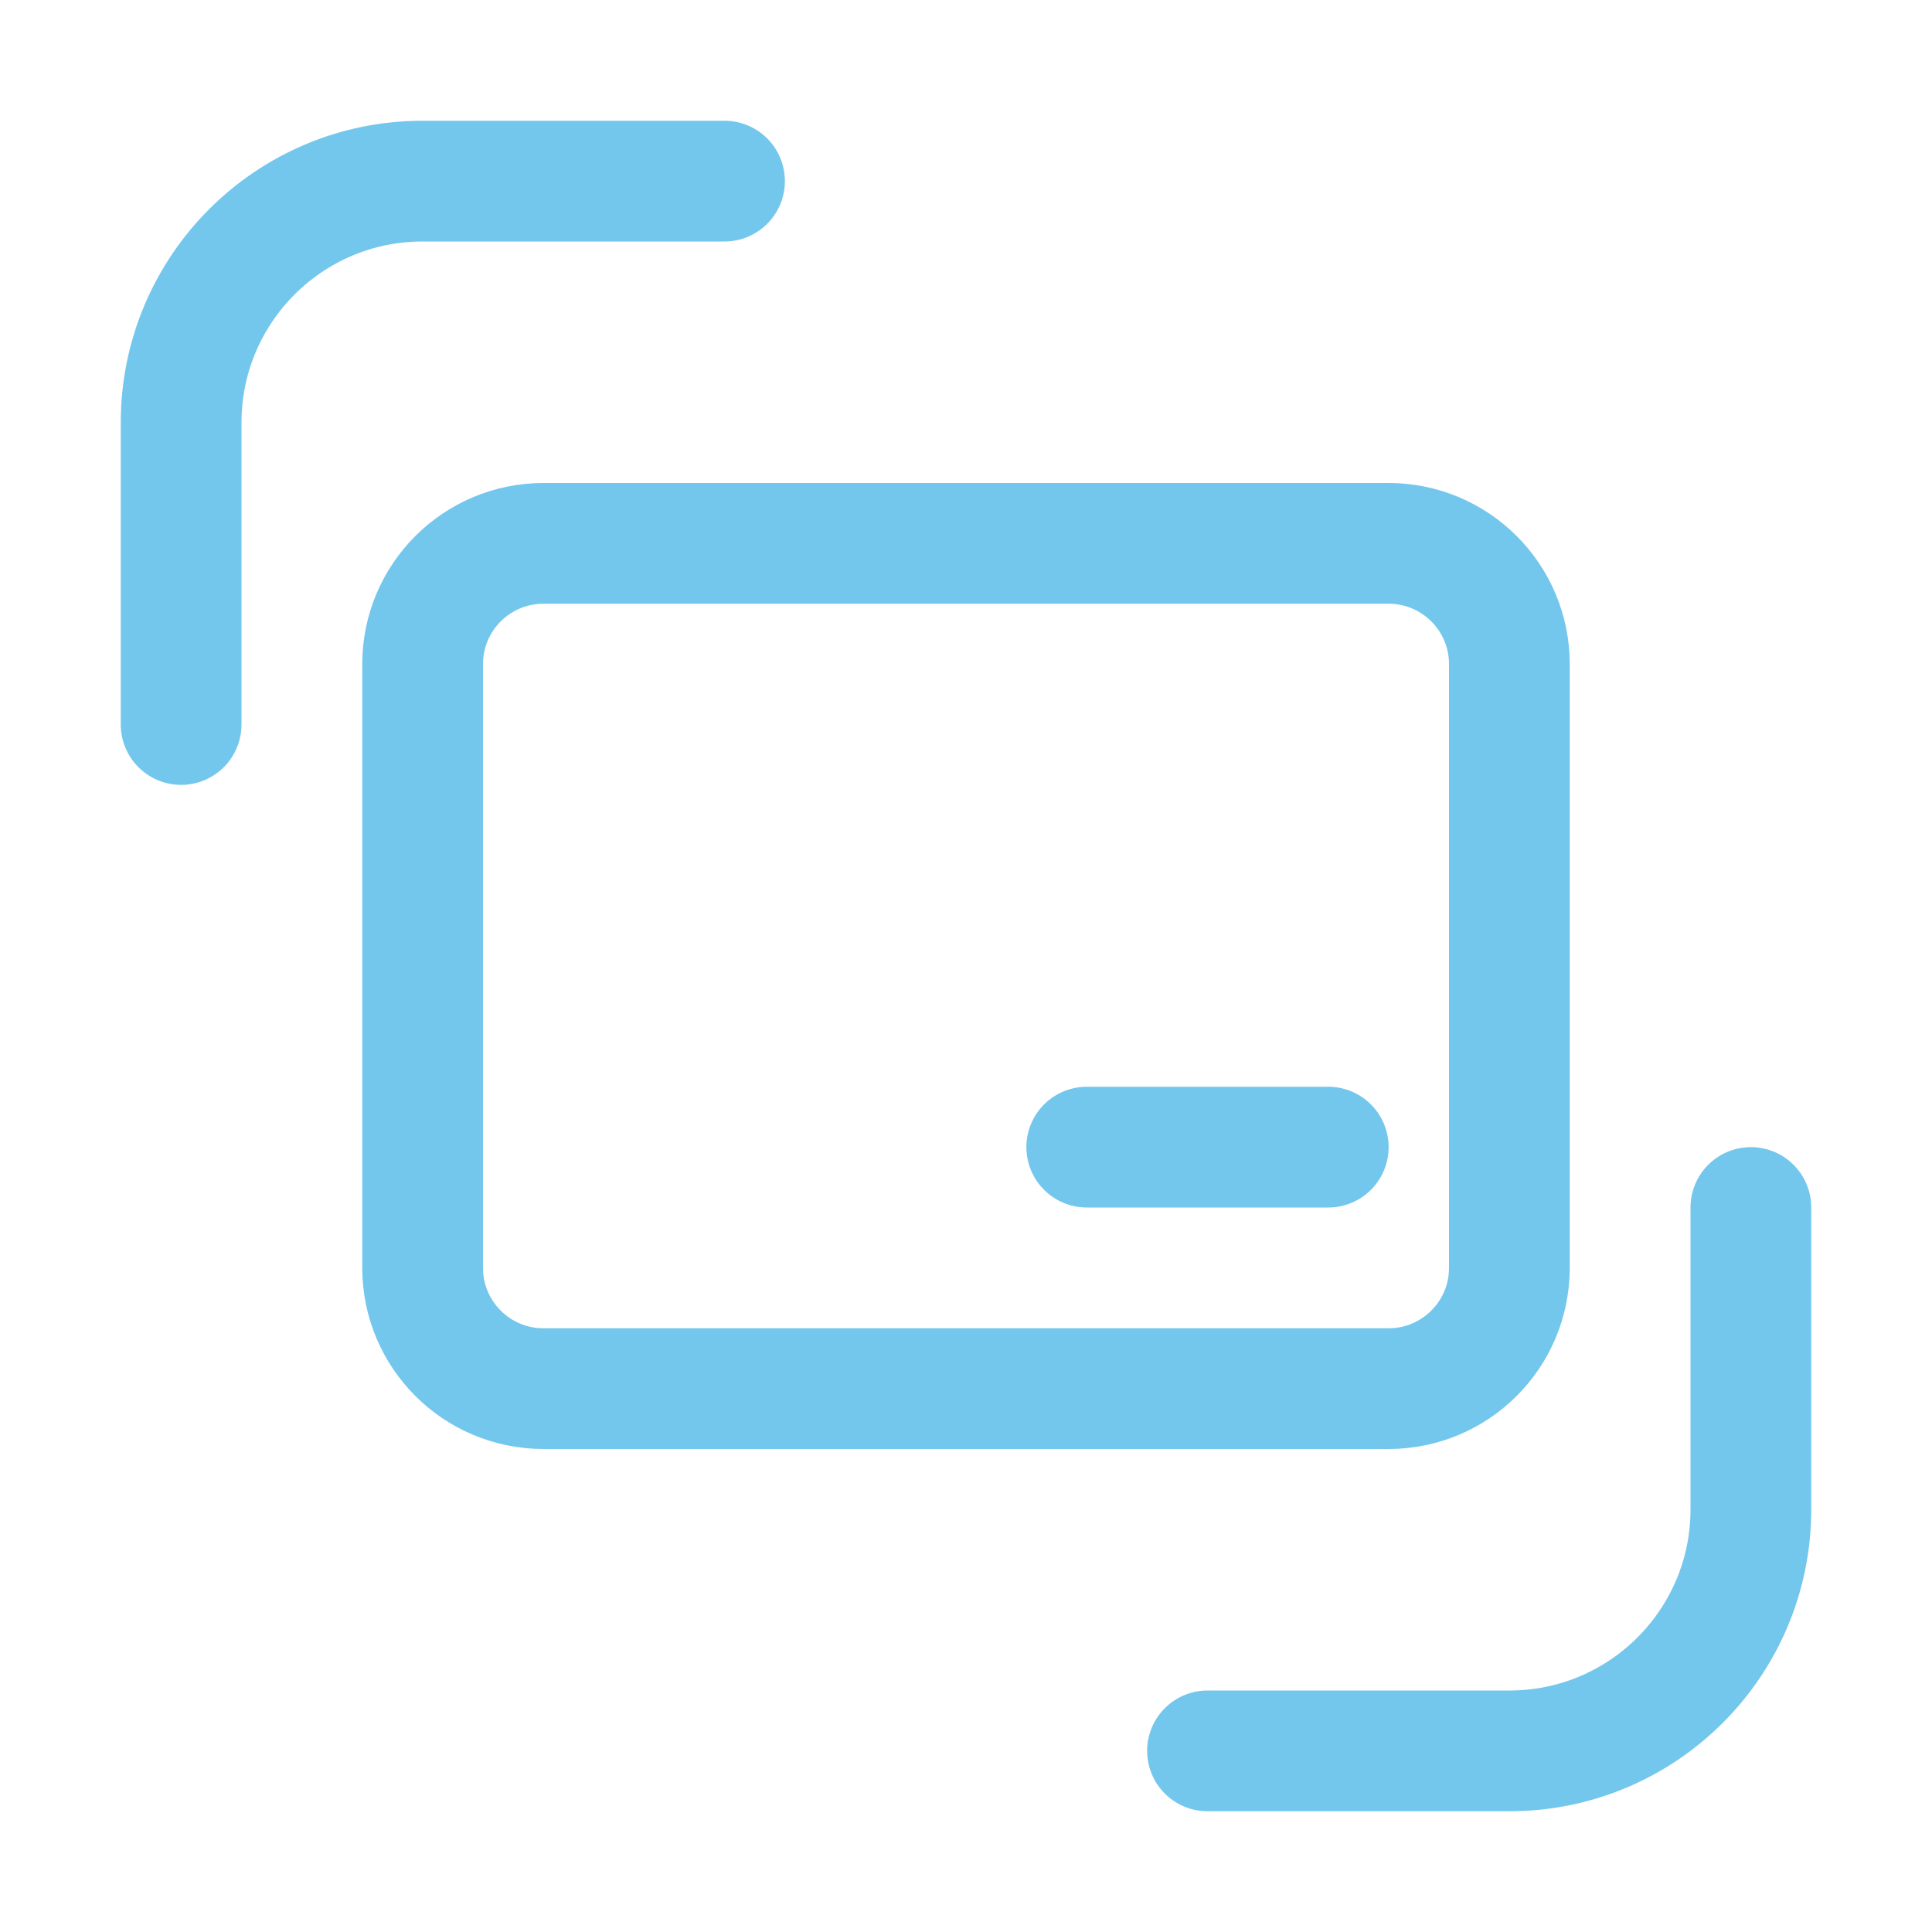
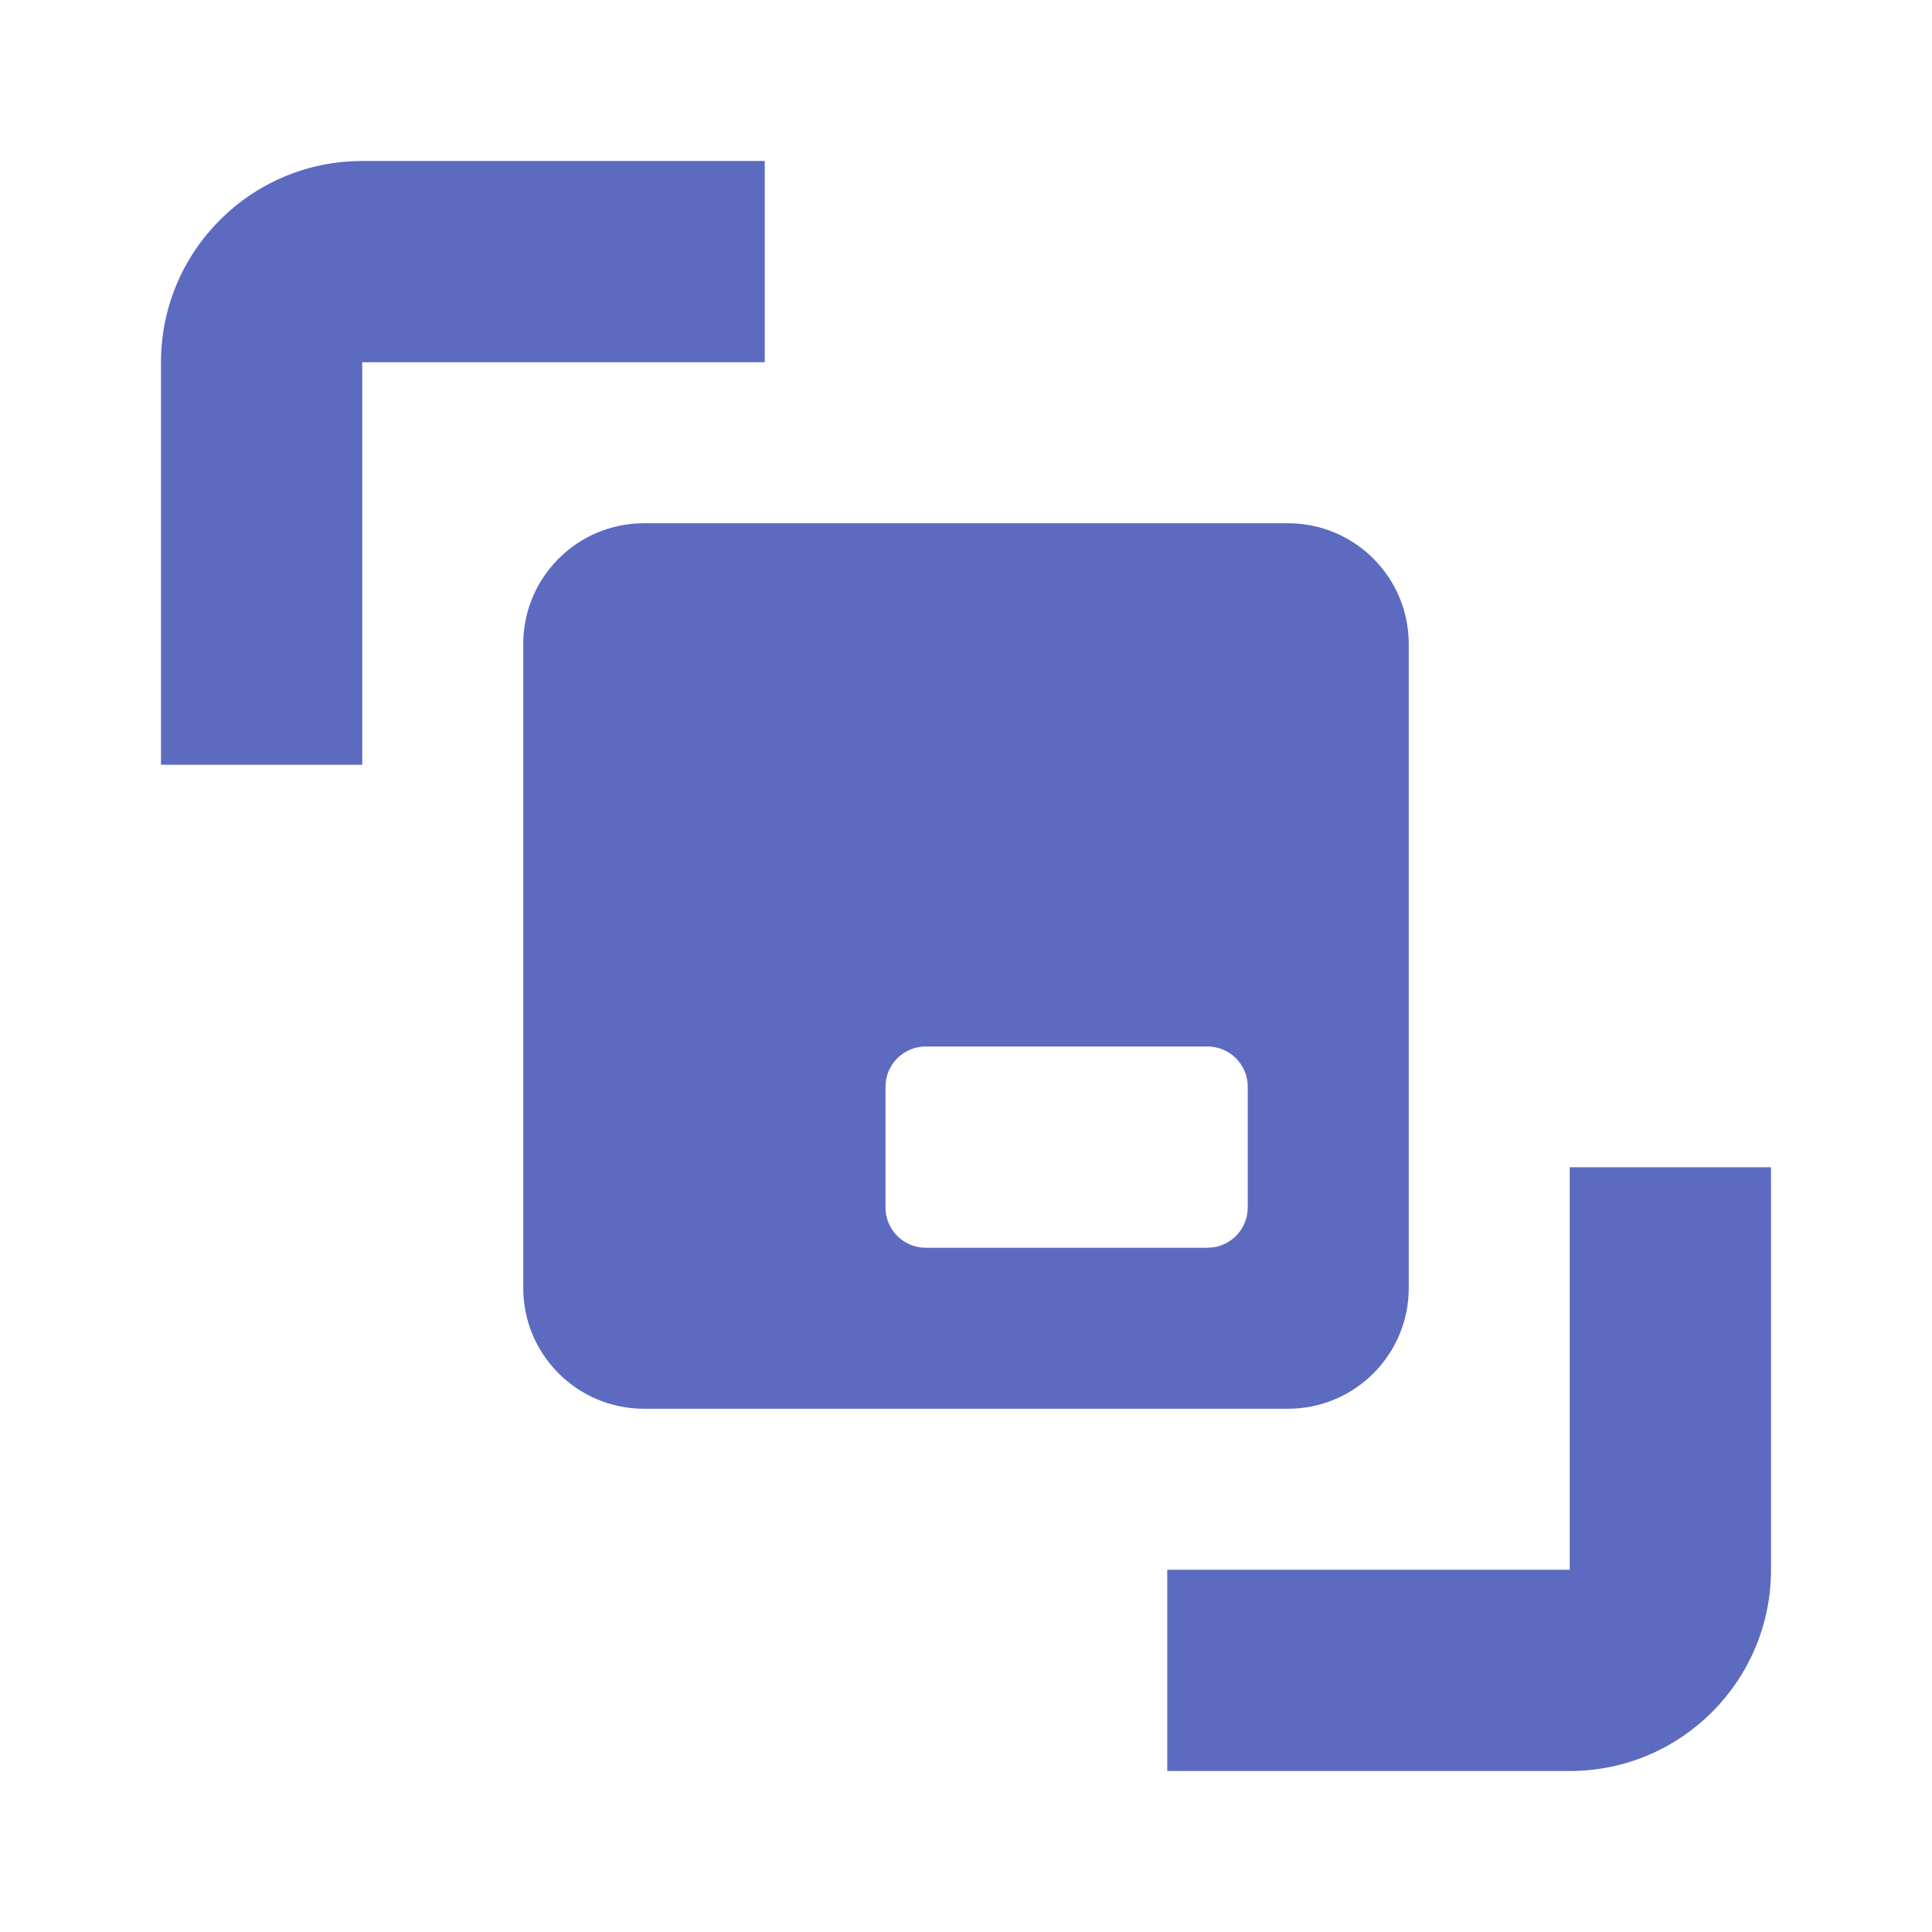
- <svg xmlns="http://www.w3.org/2000/svg" width="16" height="16" viewBox="0 0 16 16">
-   <g fill="none" stroke="#74c7ec" stroke-linecap="round" stroke-linejoin="round">
-     <path d="M1.5 6V3.5a2 2 0 012-2H6" />
-     <path d="M14.5 10v2.5a2 2 0 01-2 2H10" />
-     <path d="M4.5 4.5h7a1 1 0 011 1v5a1 1 0 01-1 1h-7a1 1 0 01-1 -1v-5a1 1 0 011 -1Z" />
-     <path d="M9 9.5h2" />
-   </g>
+ <svg xmlns="http://www.w3.org/2000/svg" width="16" height="16" viewBox="0 0 24 24">
+   <path fill="#5C6BC0" fill-rule="evenodd" d="M2 9.5V4.5A2.5 2.5 0 0 1 4.5 2H9.5V4.5H4.5V9.5ZM22 14.5V19.5A2.5 2.5 0 0 1 19.5 22H14.5V19.5H19.5V14.5ZM8 6.5H16A1.5 1.5 0 0 1 17.5 8V16A1.5 1.5 0 0 1 16 17.5H8A1.5 1.5 0 0 1 6.5 16V8A1.5 1.5 0 0 1 8 6.5ZM11.5 13H15A0.5 0.5 0 0 1 15.5 13.5V15A0.5 0.5 0 0 1 15 15.5H11.5A0.5 0.5 0 0 1 11 15V13.5A0.5 0.5 0 0 1 11.5 13Z" />
</svg>
